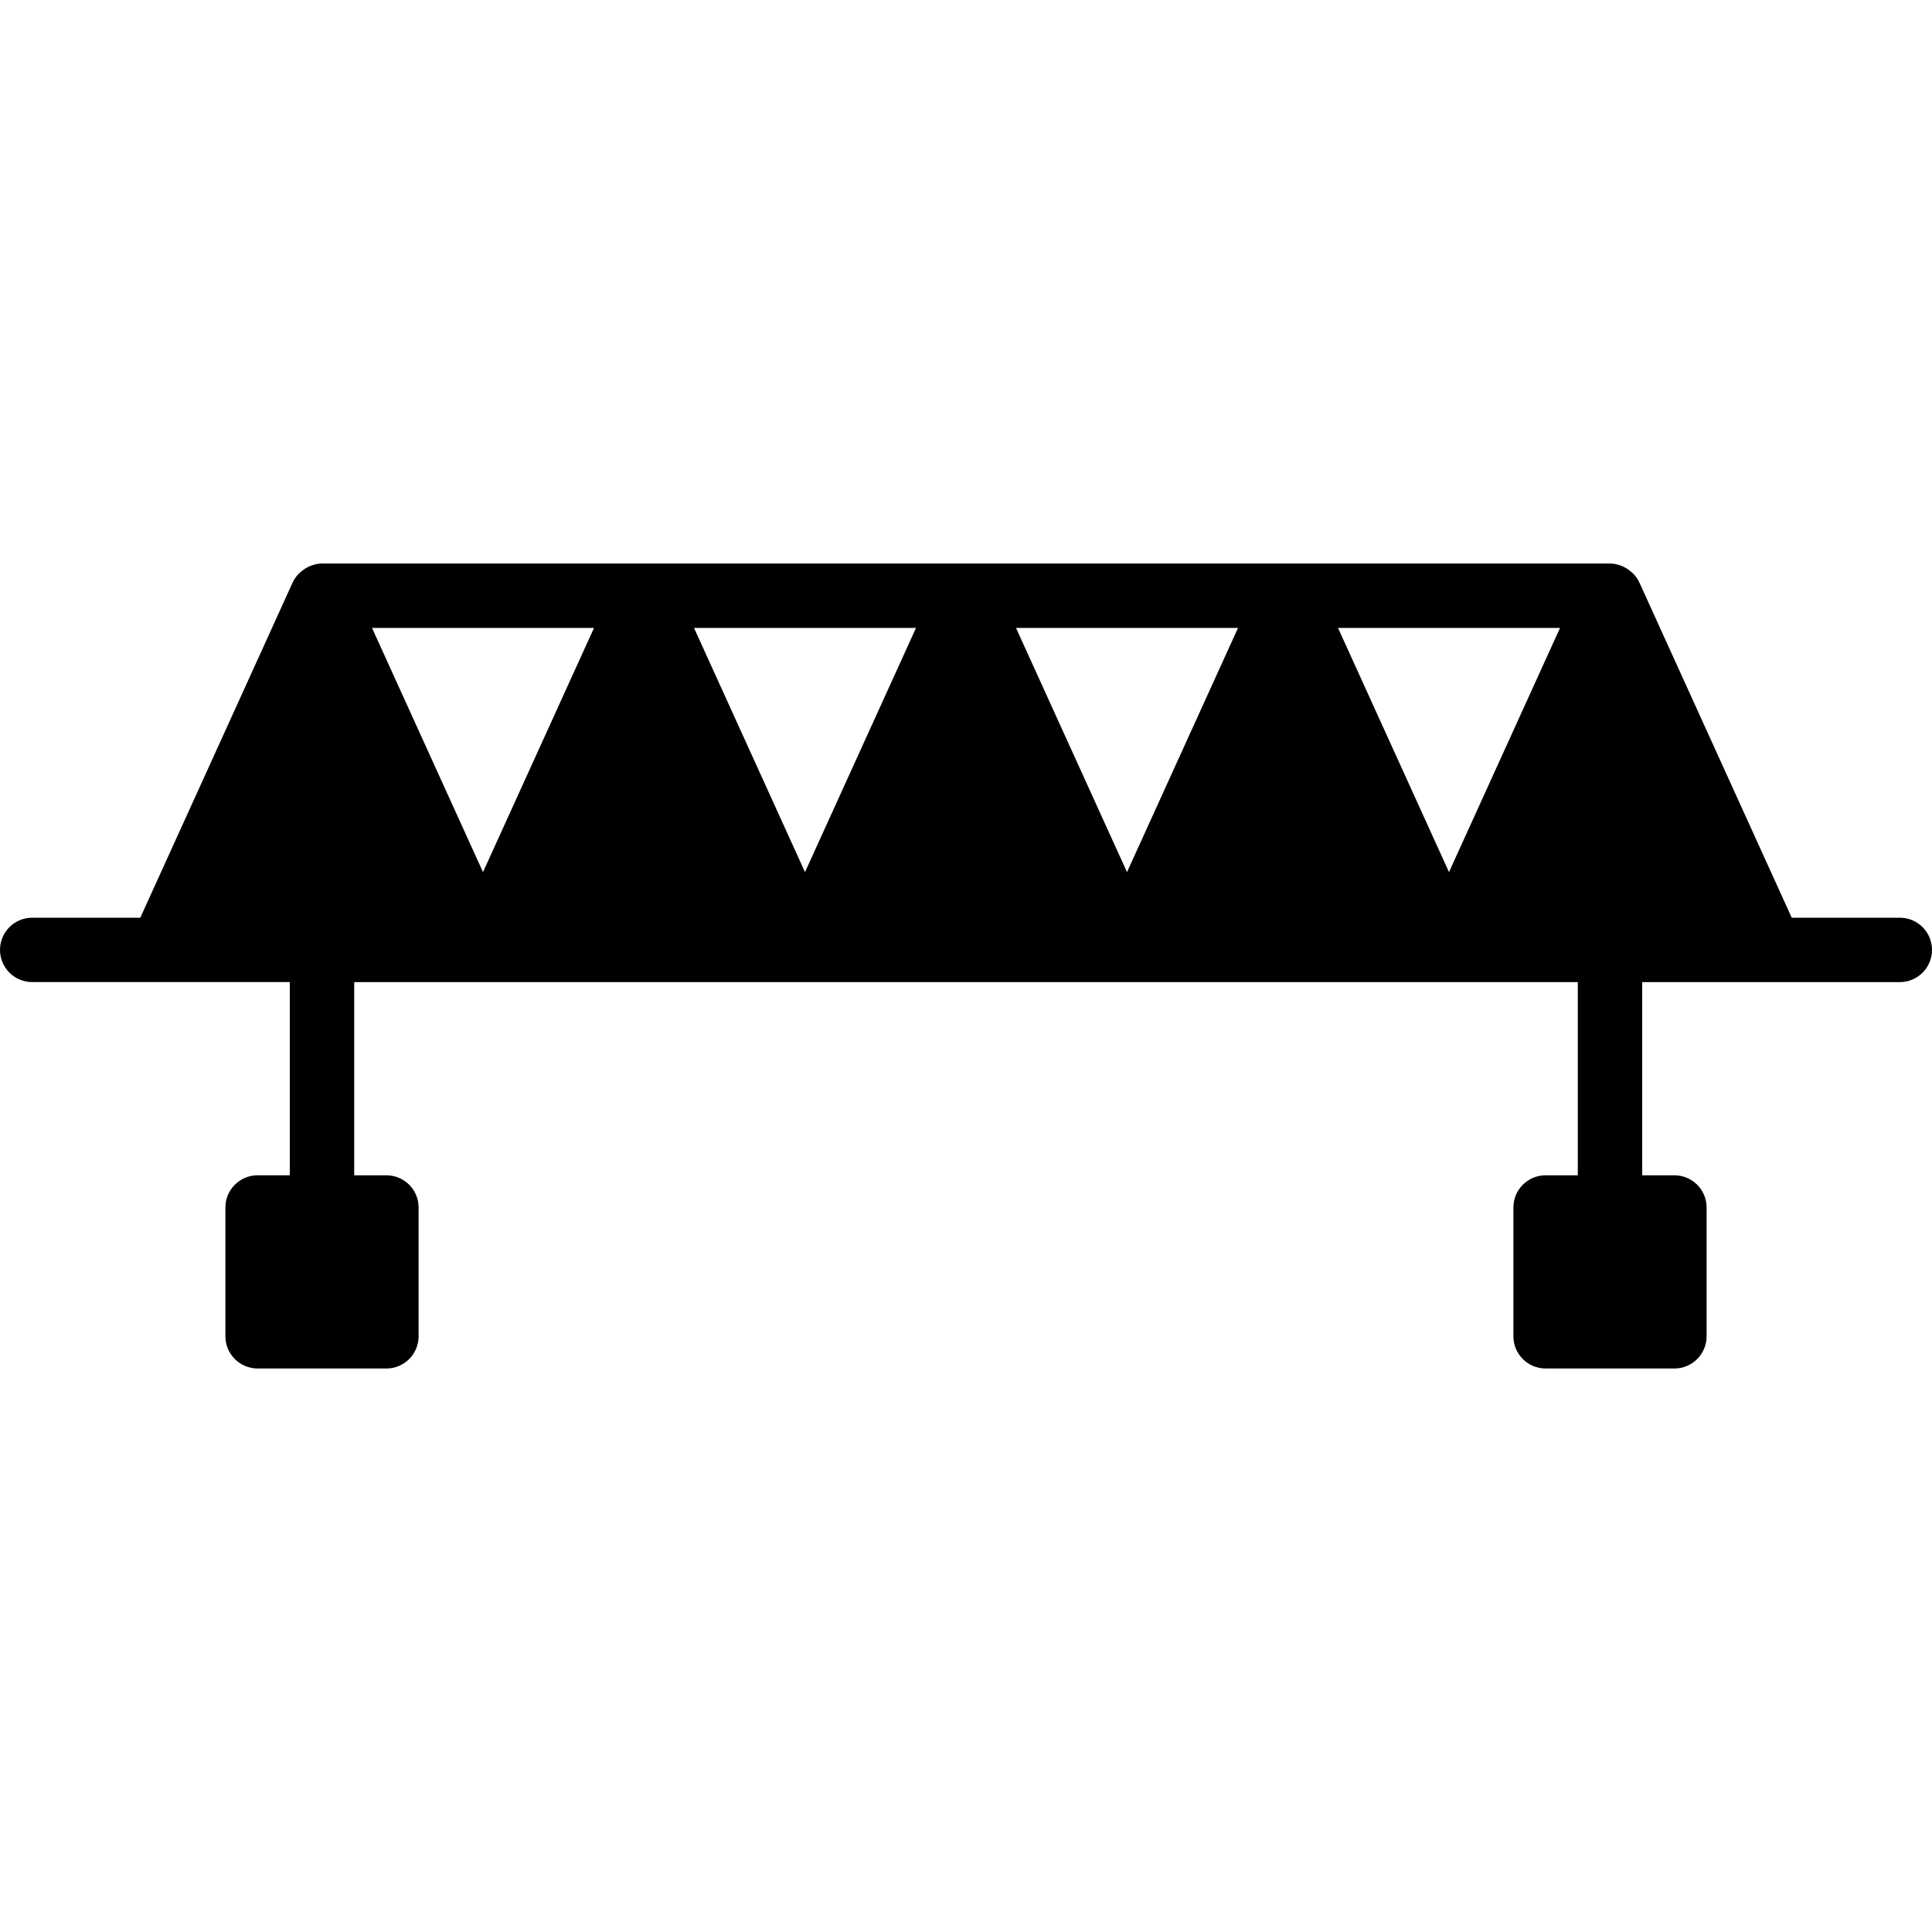
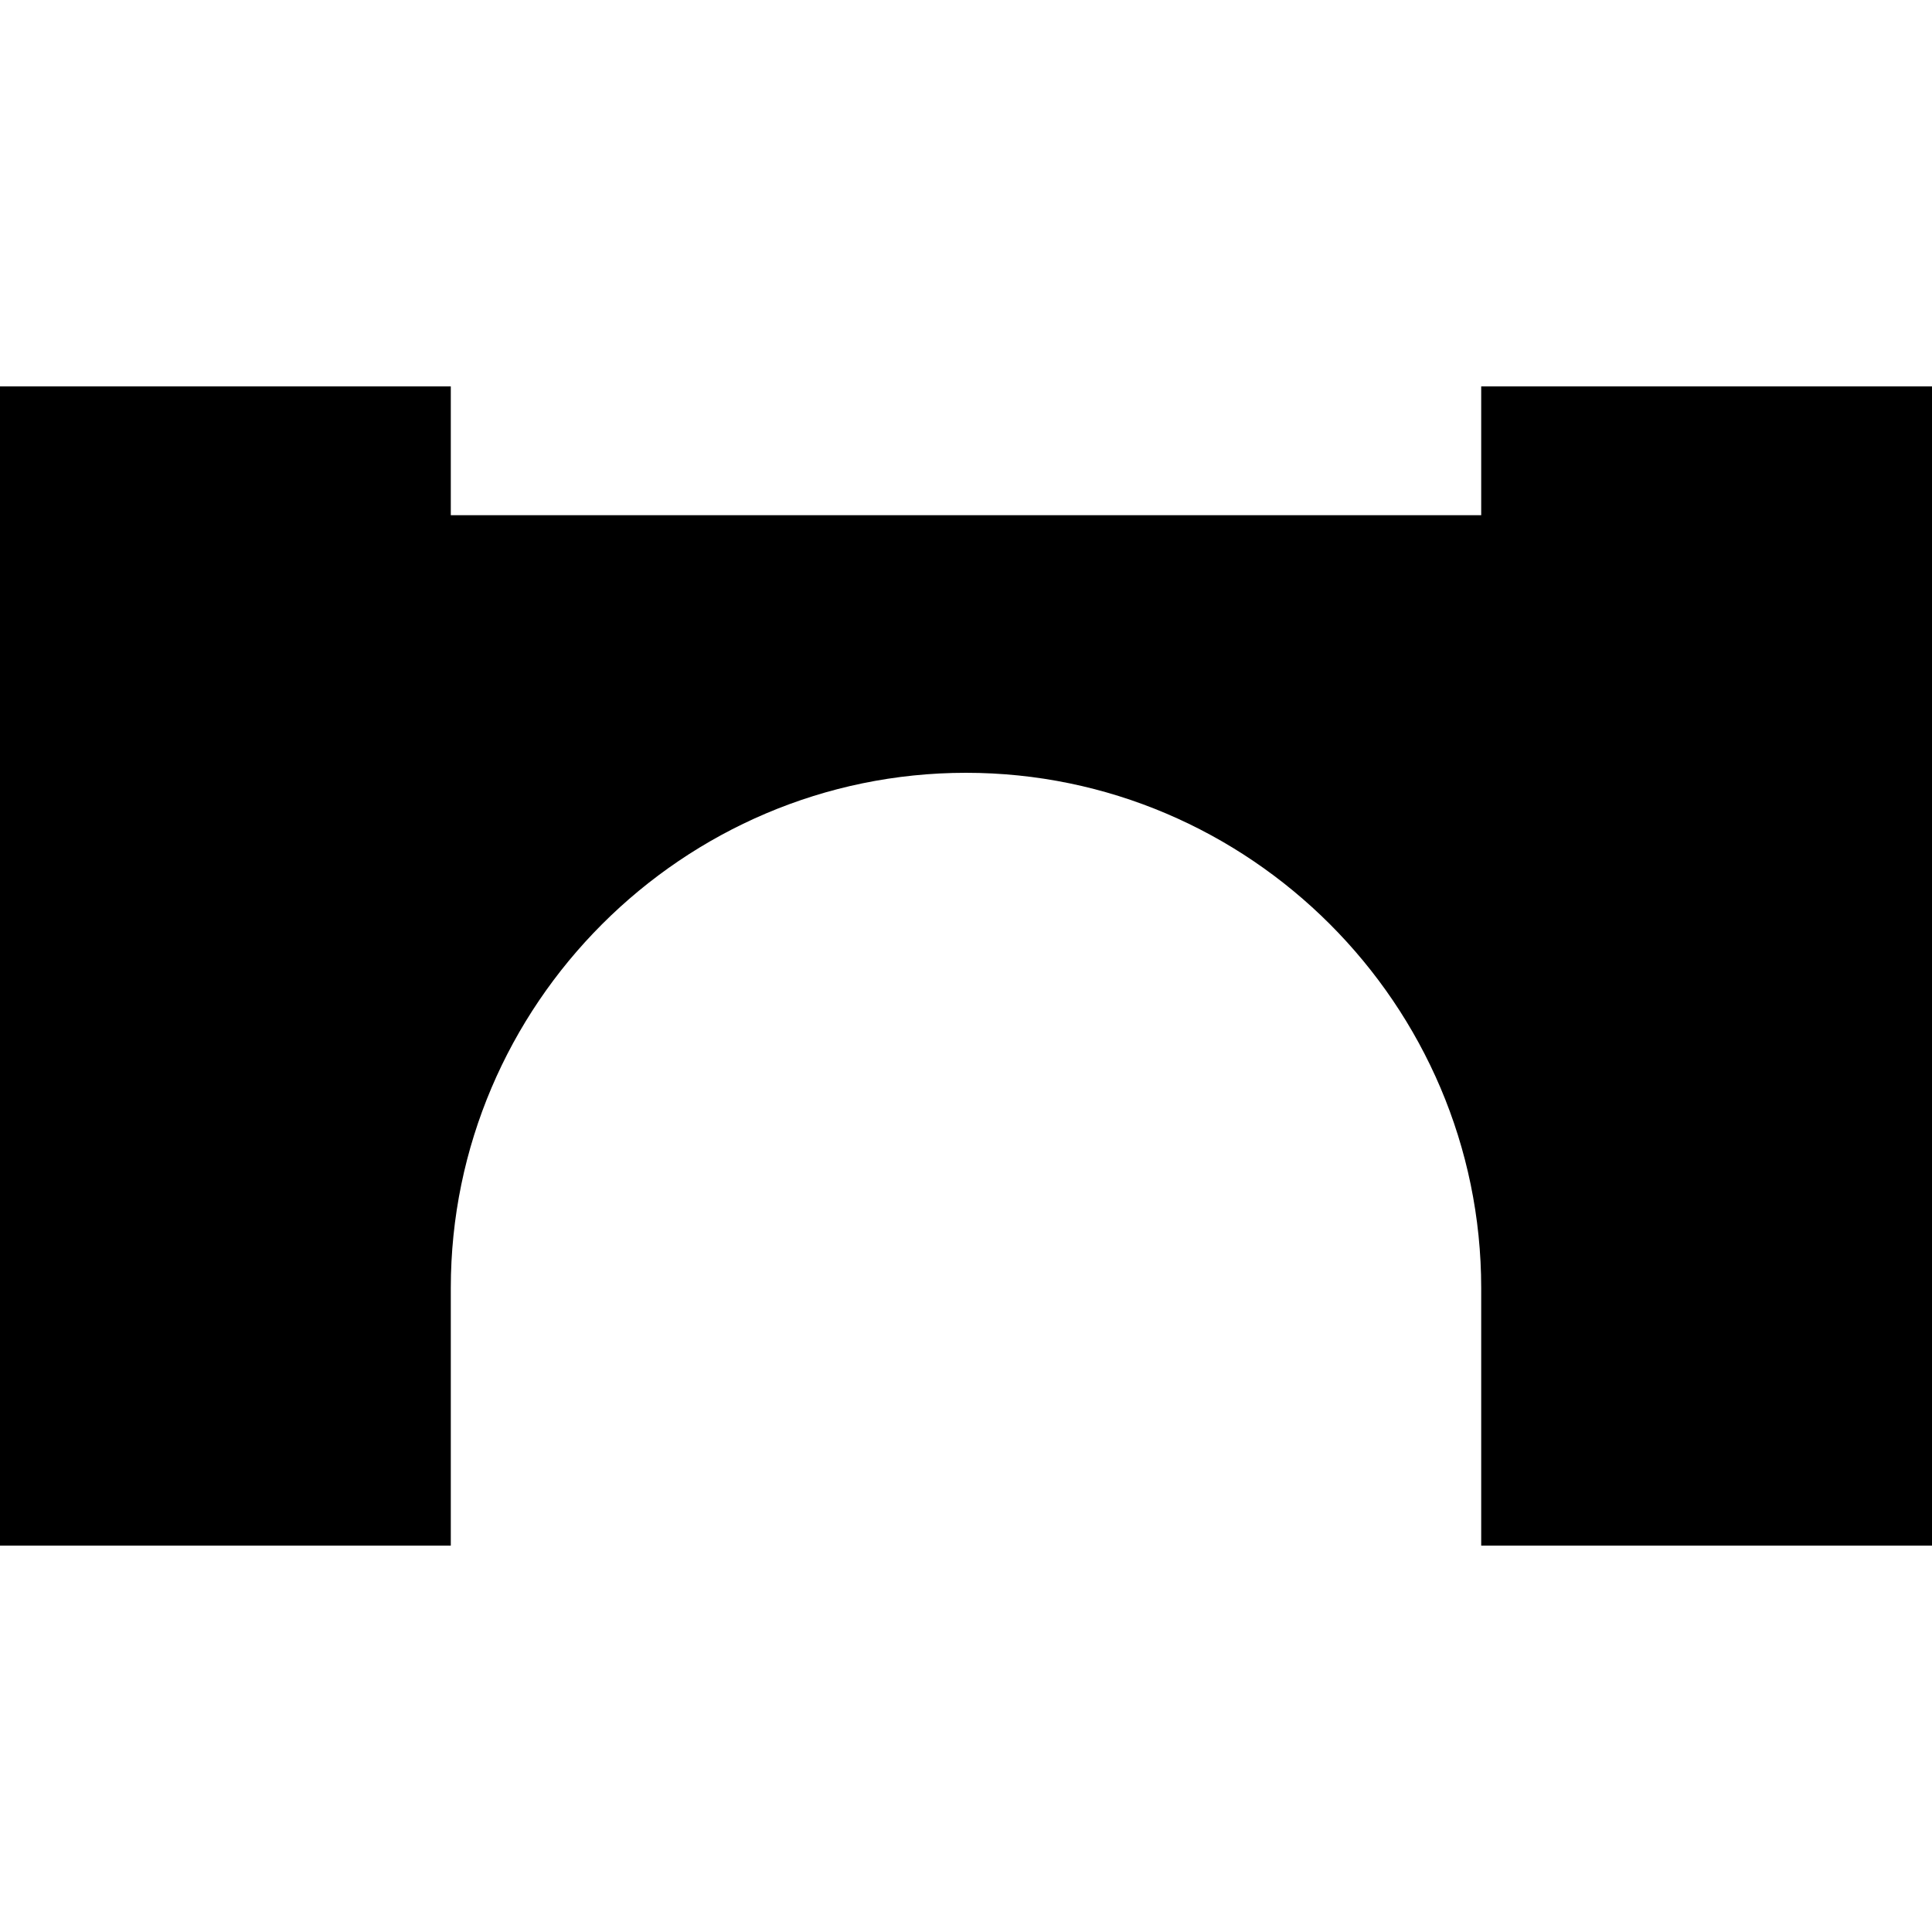
- <svg xmlns="http://www.w3.org/2000/svg" fill="#000000" height="800px" width="800px" version="1.1" id="Layer_1" viewBox="0 0 512 512" xml:space="preserve">
-   <g>
-     <g>
-       <path d="M503.467,243.2h-28.638l-40.294-88.653c0,0-0.009,0-0.009-0.009l-0.094-0.205c-0.393-0.87-0.956-1.621-1.596-2.295    c-0.171-0.188-0.375-0.333-0.572-0.503c-0.563-0.495-1.178-0.913-1.852-1.246c-0.256-0.128-0.503-0.256-0.777-0.358    c-0.939-0.35-1.929-0.597-2.97-0.597H85.333c-1.041,0-2.022,0.247-2.961,0.597c-0.273,0.102-0.521,0.23-0.785,0.358    c-0.674,0.333-1.28,0.751-1.843,1.246c-0.196,0.171-0.401,0.316-0.58,0.503c-0.64,0.674-1.195,1.425-1.596,2.295l-0.094,0.205    v0.009L37.18,243.2H8.533c-4.71,0-8.533,3.823-8.533,8.533c0,4.71,3.823,8.533,8.533,8.533H76.8v51.2h-8.533    c-4.71,0-8.533,3.823-8.533,8.533v34.133c0,4.71,3.823,8.533,8.533,8.533H102.4c4.719,0,8.533-3.823,8.533-8.533V320    c0-4.71-3.814-8.533-8.533-8.533h-8.533v-51.2h324.267v51.2H409.6c-4.71,0-8.533,3.823-8.533,8.533v34.133    c0,4.71,3.823,8.533,8.533,8.533h34.133c4.719,0,8.533-3.823,8.533-8.533V320c0-4.71-3.814-8.533-8.533-8.533H435.2v-51.2h68.267    c4.719,0,8.533-3.823,8.533-8.533C512,247.023,508.186,243.2,503.467,243.2z M128,231.117L98.586,166.4h58.837L128,231.117z     M213.333,231.117L183.919,166.4h58.837L213.333,231.117z M298.667,231.117L269.252,166.4h58.837L298.667,231.117z M384,231.117    L354.586,166.4h58.837L384,231.117z" />
-     </g>
-   </g>
+ <svg xmlns="http://www.w3.org/2000/svg" version="1.1" id="Layer_1" x="0px" y="0px" width="30px" height="30px" viewBox="0 0 30 30" enable-background="new 0 0 30 30" xml:space="preserve">
+   <path d="M23,6v2H7V6H0v18h7v-4c0-4.4,3.6-8,8-8s8,3.6,8,8v4h7V6H23z" />
</svg>
